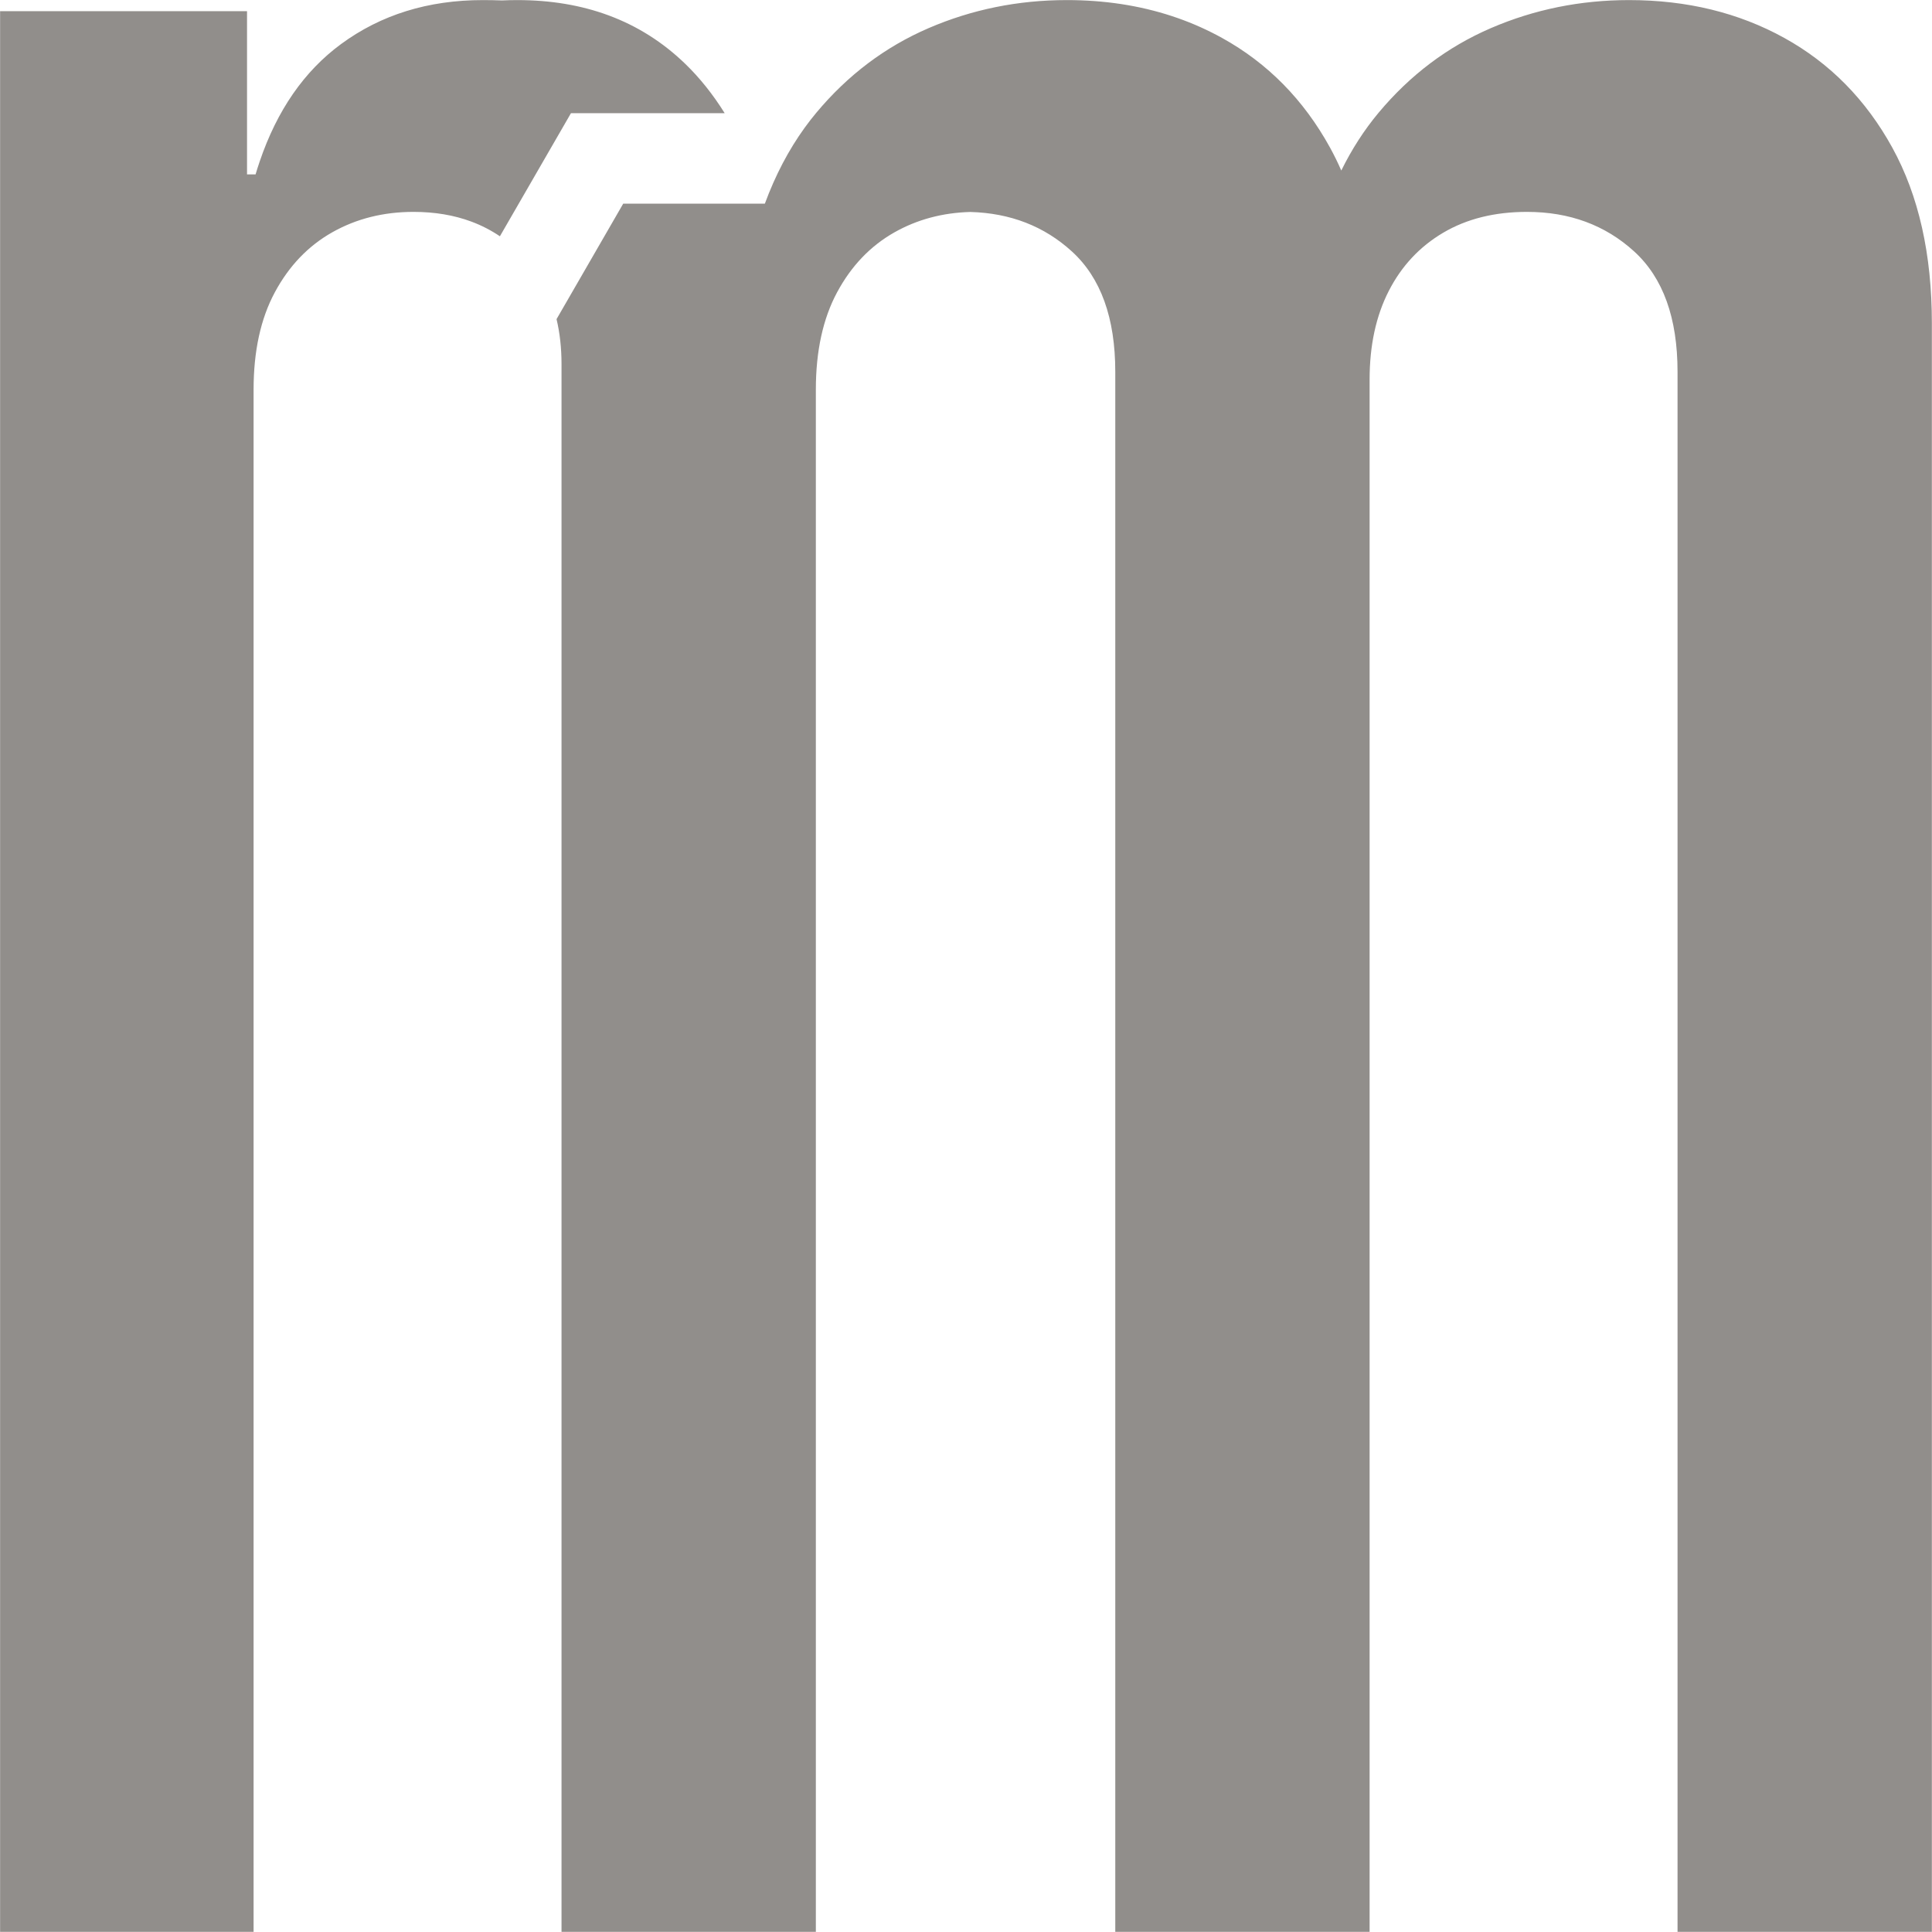
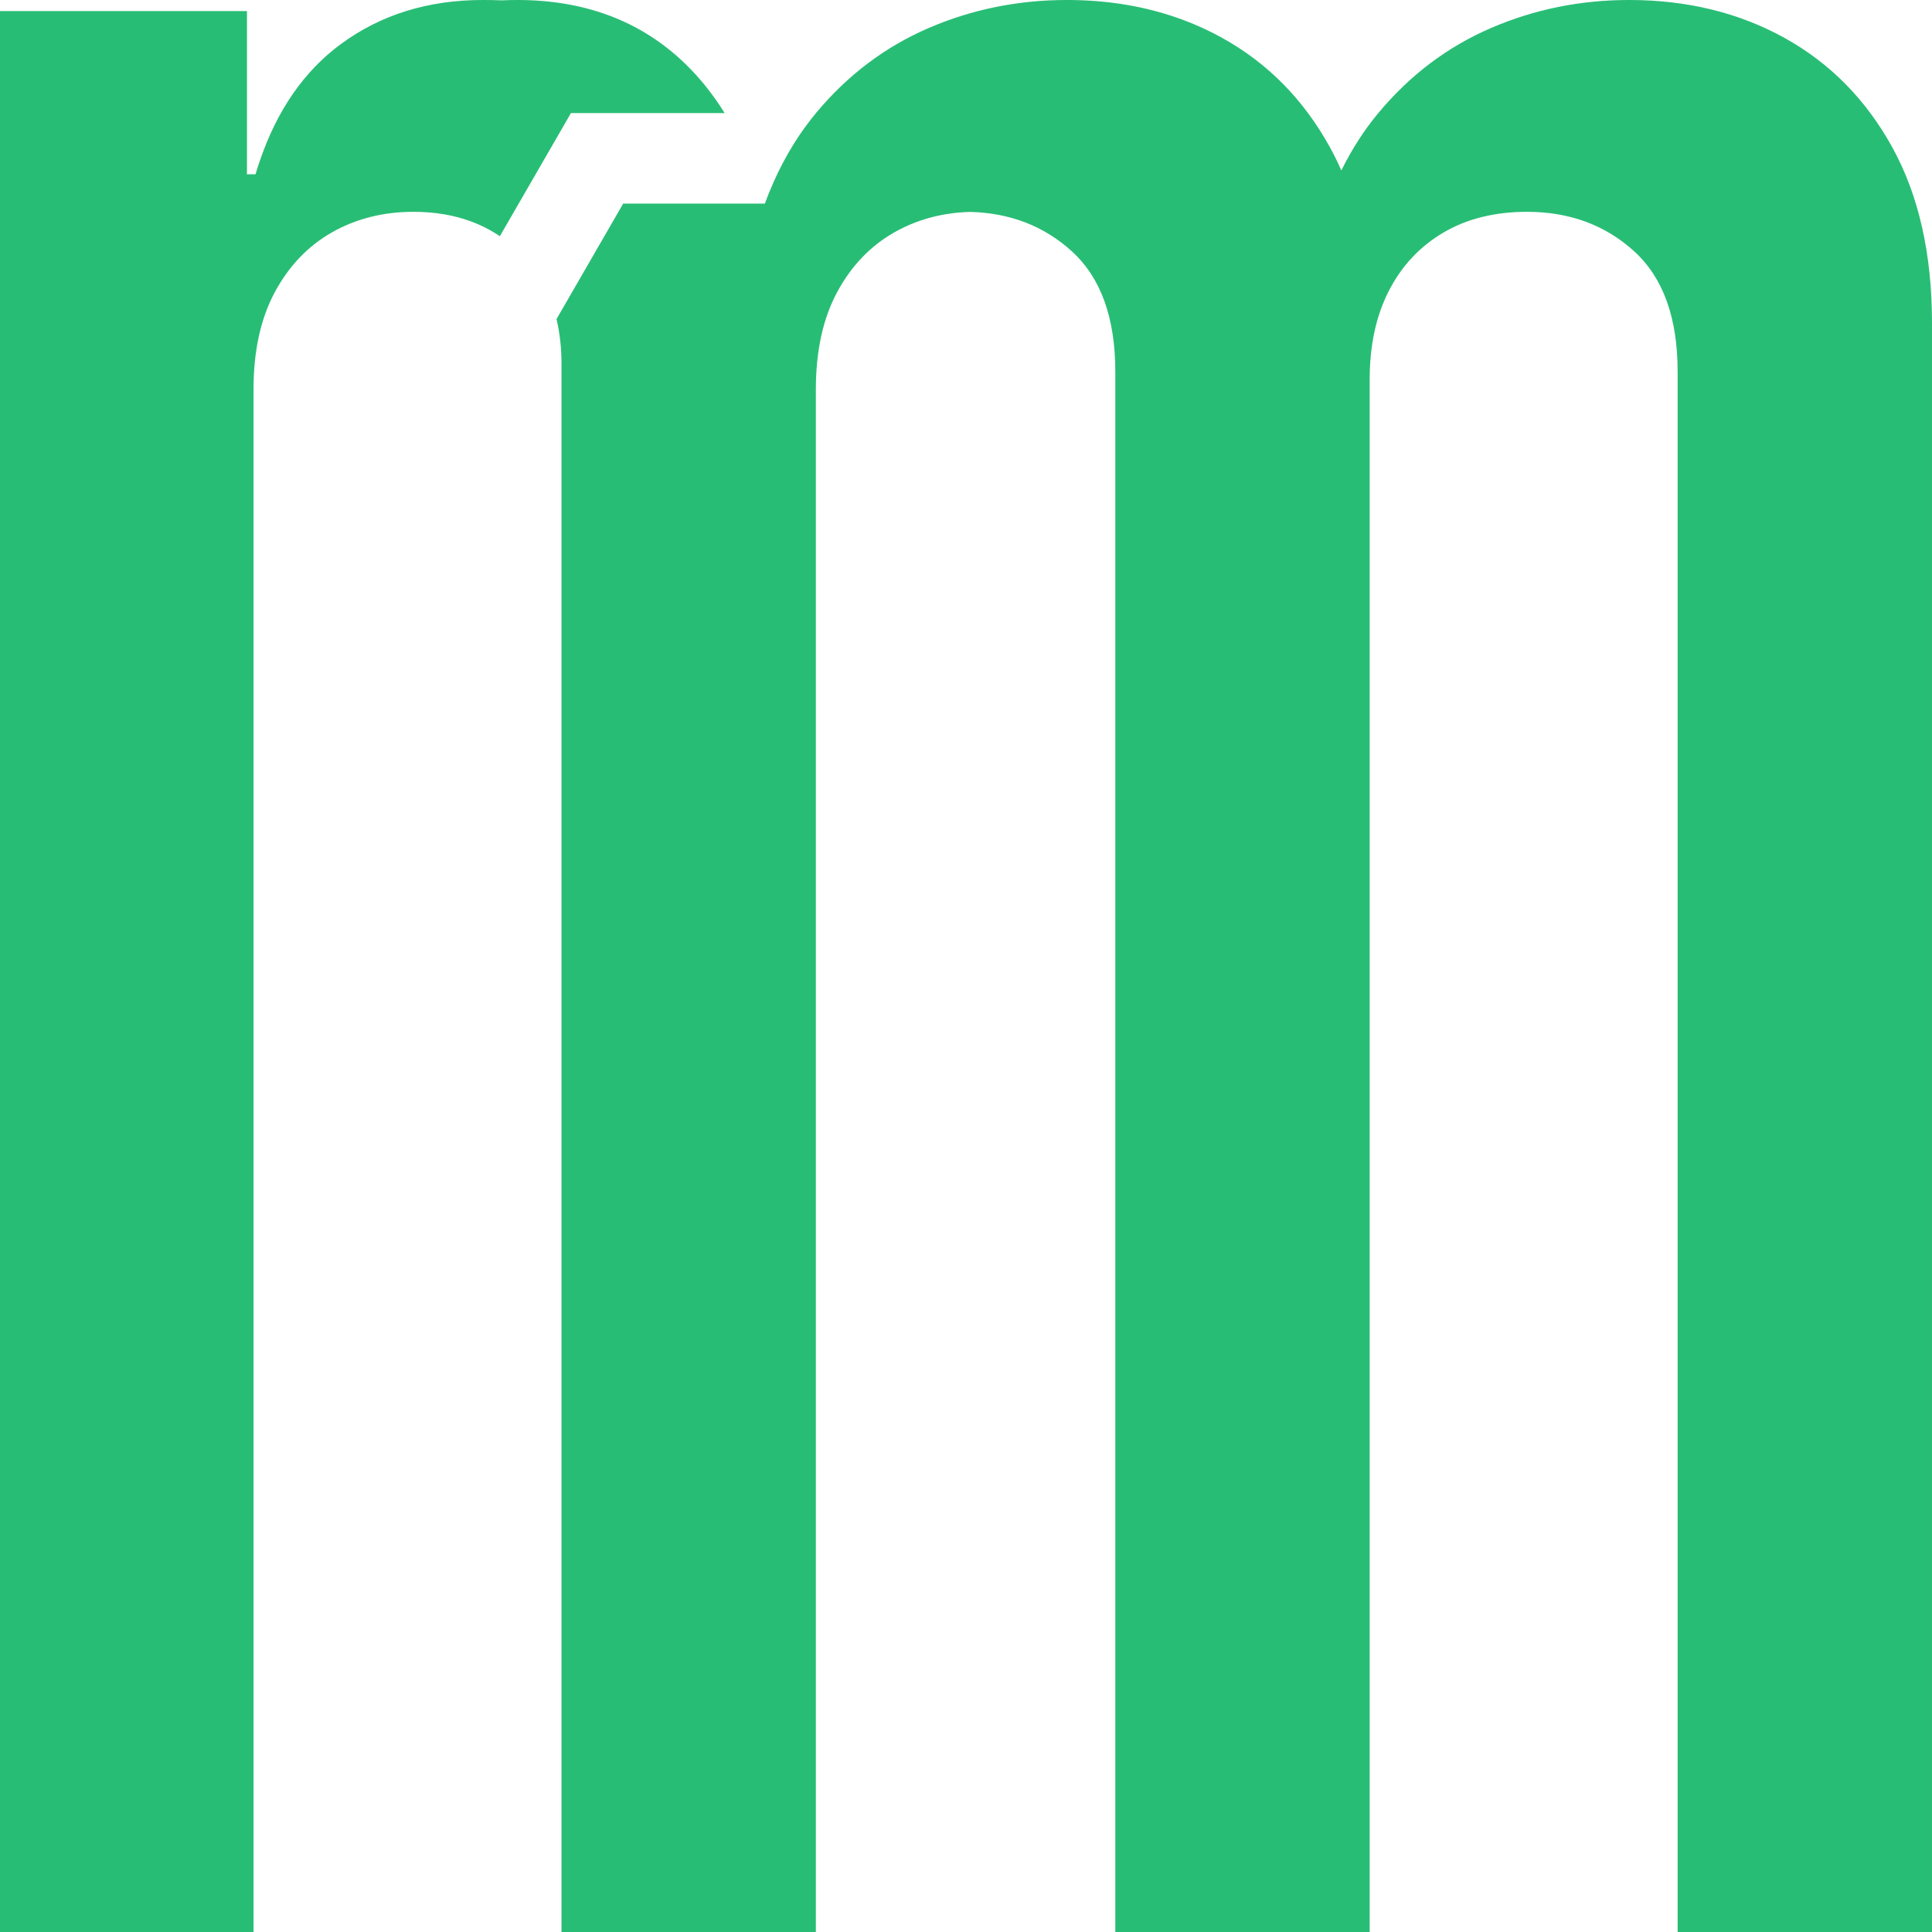
- <svg xmlns="http://www.w3.org/2000/svg" version="1.1" xml:space="preserve" style="fill-rule:evenodd;clip-rule:evenodd;stroke-linejoin:round;stroke-miterlimit:2;" viewBox="-0.1 -0.08 2000.23 2000.23" width="2000.23" height="2000.23">
-   <g transform="matrix(1,0,0,1,-9944.472,-2837.659)">
-     <g id="rm-white-new" transform="matrix(1,0,0,1,5844.472,2837.659)">
-       <rect x="4100" y="0" width="2000" height="2000" style="fill:none;" />
-       <clipPath id="_clip1">
-         <rect x="4100" y="0" width="2000" height="2000" />
-       </clipPath>
-       <g clip-path="url(#_clip1)">
-         <g transform="matrix(13.38238,0,0,13.38238,-42999.821,-61366.995)">
-           <path d="M3562.589,4610.341L3567.747,4601.406L3578.705,4601.406C3579.515,4599.21 3580.542,4597.25 3581.787,4595.529C3582.074,4595.132 3582.373,4594.748 3582.683,4594.376C3585.118,4591.459 3588.014,4589.276 3591.37,4587.828C3594.726,4586.381 3598.291,4585.657 3602.064,4585.657C3602.238,4585.657 3602.411,4585.658 3602.584,4585.661C3605.479,4585.711 3608.173,4586.176 3610.667,4587.056C3611.847,4587.472 3612.983,4587.982 3614.074,4588.585C3617.605,4590.537 3620.391,4593.367 3622.431,4597.074C3622.745,4597.645 3623.035,4598.235 3623.3,4598.844C3624.113,4597.193 3625.074,4595.704 3626.182,4594.376C3628.617,4591.459 3631.513,4589.276 3634.869,4587.828C3638.225,4586.381 3641.79,4585.657 3645.563,4585.657C3650.038,4585.657 3654.041,4586.633 3657.573,4588.585C3661.104,4590.537 3663.89,4593.367 3665.93,4597.074C3667.97,4600.782 3668.99,4605.311 3668.99,4610.664L3668.99,4735.107L3649.314,4735.107L3649.314,4614.415C3649.314,4610.247 3648.195,4607.143 3645.958,4605.103C3643.72,4603.063 3640.956,4602.043 3637.666,4602.043C3635.165,4602.043 3633.004,4602.58 3631.184,4603.655C3629.363,4604.73 3627.959,4606.233 3626.972,4608.163C3625.985,4610.093 3625.491,4612.375 3625.491,4615.007L3625.491,4735.107L3605.815,4735.107L3605.815,4614.415C3605.815,4610.247 3604.696,4607.143 3602.458,4605.103C3600.319,4603.153 3597.699,4602.135 3594.598,4602.049C3592.441,4602.109 3590.488,4602.634 3588.737,4603.622C3586.873,4604.675 3585.392,4606.222 3584.295,4608.262C3583.199,4610.302 3582.65,4612.813 3582.65,4615.797L3582.65,4735.107L3562.974,4735.107L3562.974,4613.823C3562.974,4612.573 3562.845,4611.413 3562.589,4610.341ZM3558.207,4603.93C3557.523,4603.467 3556.79,4603.09 3556.006,4602.797C3554.659,4602.294 3553.165,4602.043 3551.523,4602.043C3549.198,4602.043 3547.103,4602.569 3545.238,4603.622C3543.374,4604.675 3541.893,4606.222 3540.796,4608.262C3539.699,4610.302 3539.151,4612.813 3539.151,4615.797L3539.151,4735.107L3519.54,4735.107L3519.54,4586.516L3538.644,4586.516L3538.644,4599.142L3539.305,4599.142C3539.405,4598.804 3539.51,4598.473 3539.621,4598.149C3540.966,4594.188 3543.064,4591.158 3545.915,4589.061C3549,4586.791 3552.658,4585.657 3556.888,4585.657C3557.376,4585.657 3557.873,4585.666 3558.38,4585.685C3558.768,4585.666 3559.159,4585.657 3559.552,4585.657C3562.131,4585.657 3564.486,4586.051 3566.618,4586.841C3568.837,4587.663 3570.814,4588.914 3572.549,4590.592C3573.674,4591.681 3574.69,4592.952 3575.596,4594.406L3563.705,4594.406L3558.207,4603.93Z" style="fill:rgb(145,142,139);" />
-         </g>
-       </g>
+ <svg xmlns="http://www.w3.org/2000/svg" width="1080" height="1080" viewBox="0 0 1080 1080" version="1.1" xml:space="preserve" style="fill-rule:evenodd;clip-rule:evenodd;stroke-linejoin:round;stroke-miterlimit:2;">
+   <g transform="matrix(2.736053,0,0,4.235294,6933.158,-40722.353)">
+     <g transform="matrix(2.641208,0,0,1.706253,-11829.837,1790.708)">
+       <path d="M3562.589,4610.341L3567.747,4601.406L3578.705,4601.406C3579.515,4599.21 3580.542,4597.25 3581.787,4595.529C3582.074,4595.132 3582.373,4594.748 3582.683,4594.376C3585.118,4591.459 3588.014,4589.276 3591.37,4587.828C3594.726,4586.381 3598.291,4585.657 3602.064,4585.657C3602.238,4585.657 3602.411,4585.658 3602.584,4585.661C3605.479,4585.711 3608.173,4586.176 3610.667,4587.056C3611.847,4587.472 3612.983,4587.982 3614.074,4588.585C3617.605,4590.537 3620.391,4593.367 3622.431,4597.074C3622.745,4597.645 3623.035,4598.235 3623.3,4598.844C3624.113,4597.193 3625.074,4595.704 3626.182,4594.376C3628.617,4591.459 3631.513,4589.276 3634.869,4587.828C3638.225,4586.381 3641.79,4585.657 3645.563,4585.657C3650.038,4585.657 3654.041,4586.633 3657.573,4588.585C3661.104,4590.537 3663.89,4593.367 3665.93,4597.074C3667.97,4600.782 3668.99,4605.311 3668.99,4610.664L3668.99,4735.107L3649.314,4735.107L3649.314,4614.415C3649.314,4610.247 3648.195,4607.143 3645.958,4605.103C3643.72,4603.063 3640.956,4602.043 3637.666,4602.043C3635.165,4602.043 3633.004,4602.58 3631.184,4603.655C3629.363,4604.73 3627.959,4606.233 3626.972,4608.163C3625.985,4610.093 3625.491,4612.375 3625.491,4615.007L3625.491,4735.107L3605.815,4735.107L3605.815,4614.415C3605.815,4610.247 3604.696,4607.143 3602.458,4605.103C3600.319,4603.153 3597.699,4602.135 3594.598,4602.049C3592.441,4602.109 3590.488,4602.634 3588.737,4603.622C3586.873,4604.675 3585.392,4606.222 3584.295,4608.262C3583.199,4610.302 3582.65,4612.813 3582.65,4615.797L3582.65,4735.107L3562.974,4735.107L3562.974,4613.823C3562.974,4612.573 3562.845,4611.413 3562.589,4610.341ZM3558.207,4603.93C3557.523,4603.467 3556.79,4603.09 3556.006,4602.797C3554.659,4602.294 3553.165,4602.043 3551.523,4602.043C3549.198,4602.043 3547.103,4602.569 3545.238,4603.622C3543.374,4604.675 3541.893,4606.222 3540.796,4608.262C3539.699,4610.302 3539.151,4612.813 3539.151,4615.797L3539.151,4735.107L3519.54,4735.107L3519.54,4586.516L3538.644,4586.516L3538.644,4599.142L3539.305,4599.142C3539.405,4598.804 3539.51,4598.473 3539.621,4598.149C3540.966,4594.188 3543.064,4591.158 3545.915,4589.061C3549,4586.791 3552.658,4585.657 3556.888,4585.657C3557.376,4585.657 3557.873,4585.666 3558.38,4585.685C3558.768,4585.666 3559.159,4585.657 3559.552,4585.657C3562.131,4585.657 3564.486,4586.051 3566.618,4586.841C3568.837,4587.663 3570.814,4588.914 3572.549,4590.592C3573.674,4591.681 3574.69,4592.952 3575.596,4594.406L3563.705,4594.406L3558.207,4603.93Z" style="fill:#28bd75;" />
    </g>
  </g>
</svg>
